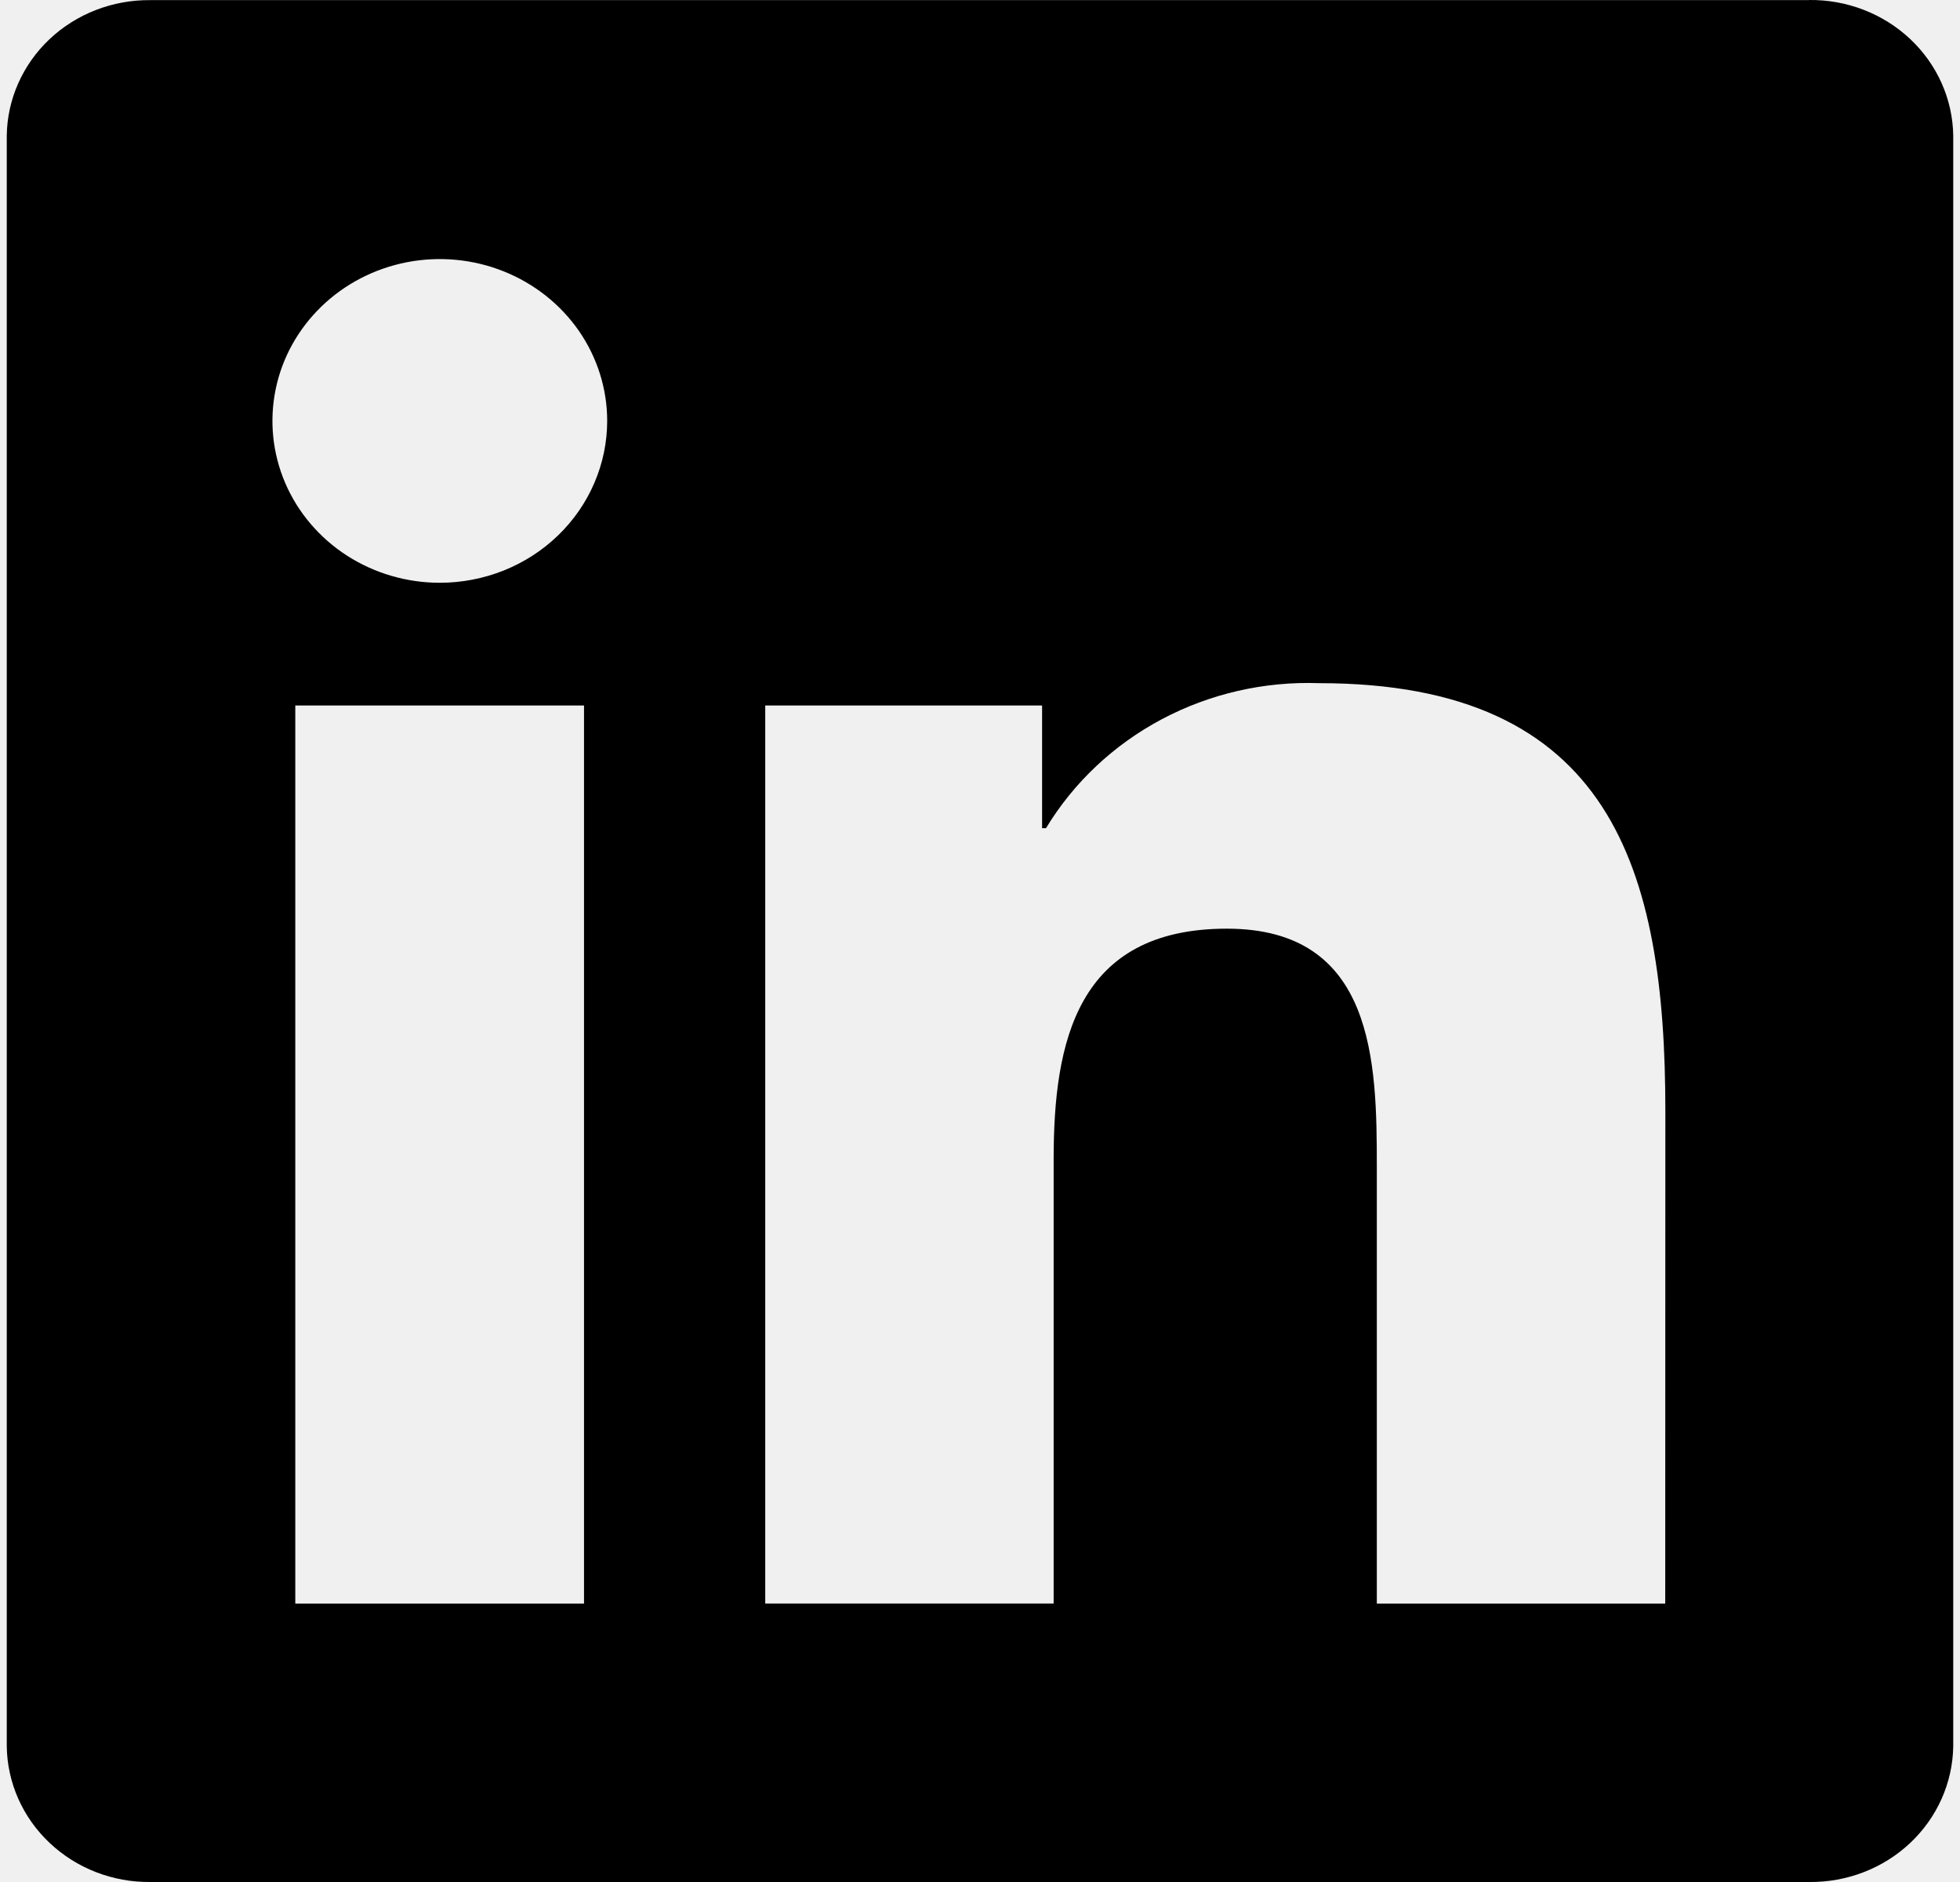
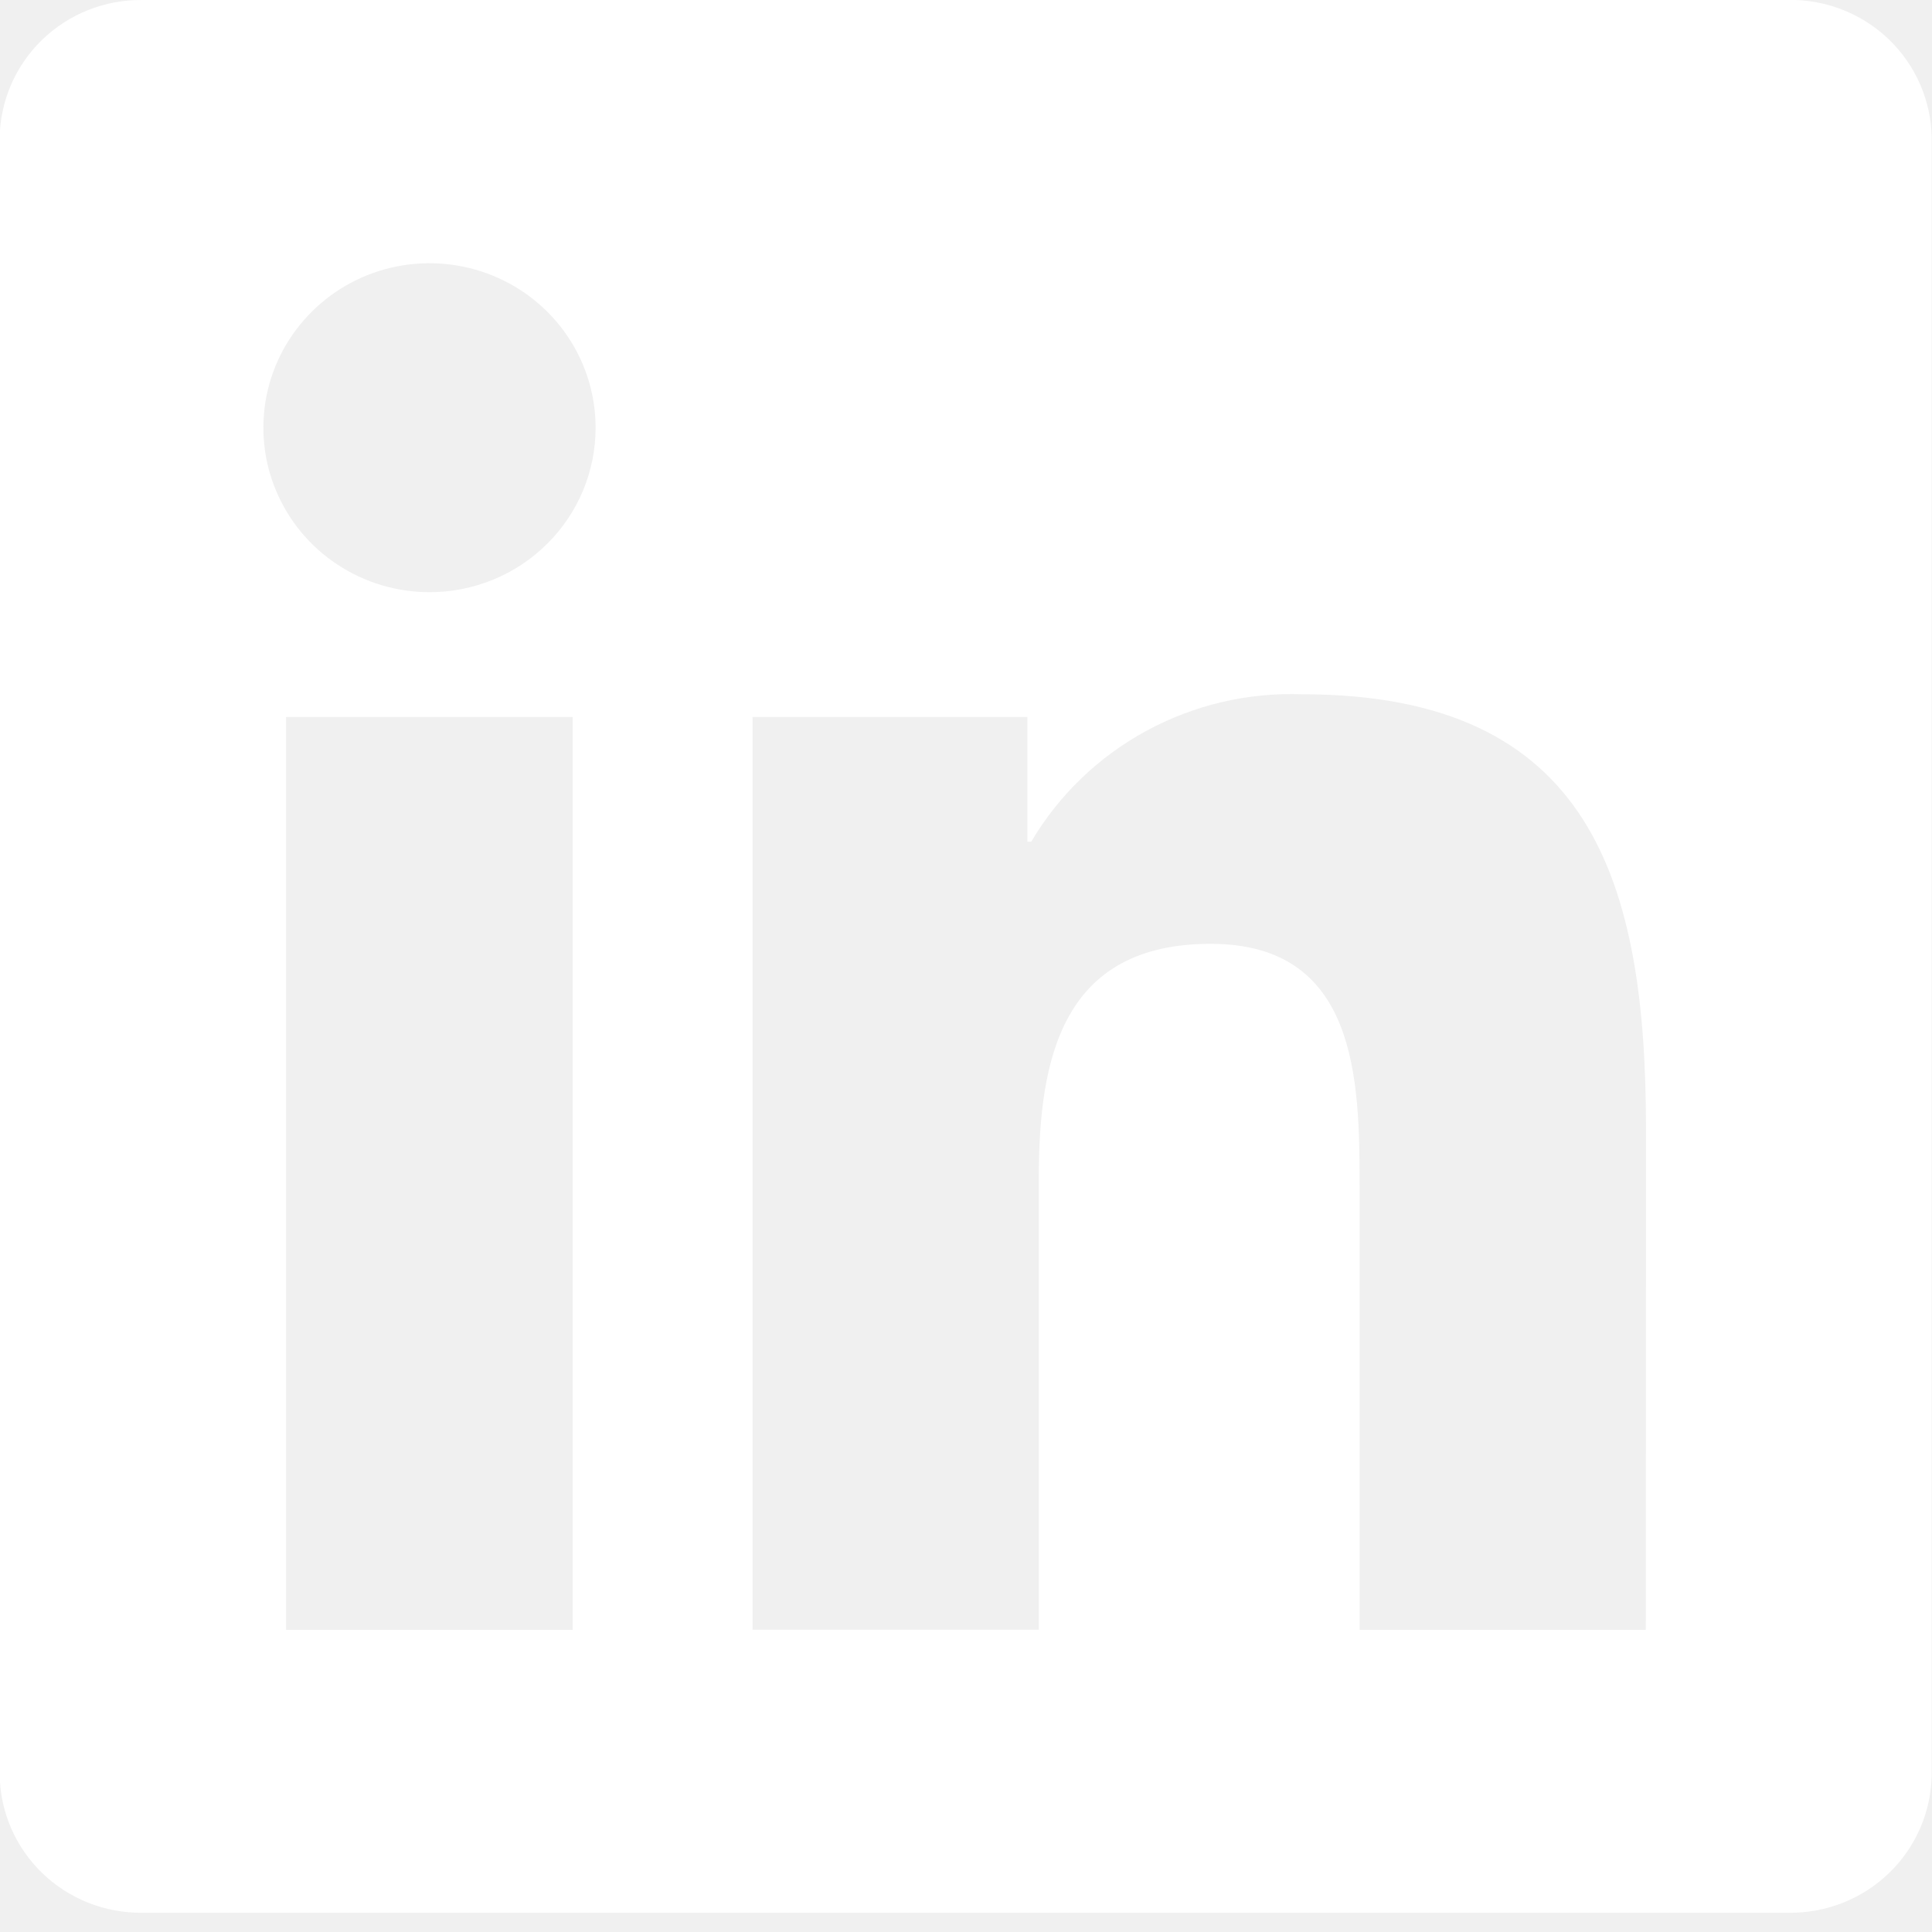
- <svg xmlns="http://www.w3.org/2000/svg" width="25" height="24" viewBox="0 0 30 29" fill="none">
-   <path d="M25.561 24.71H21.116V17.981C21.116 16.376 21.087 14.31 18.805 14.31C16.489 14.31 16.135 16.059 16.135 17.864V24.709H11.69V10.871H15.957V12.762H16.017C16.444 12.056 17.061 11.476 17.803 11.082C18.544 10.689 19.382 10.497 20.227 10.527C24.733 10.527 25.563 13.392 25.563 17.119L25.561 24.71ZM6.675 8.98C6.164 8.98 5.666 8.834 5.241 8.56C4.817 8.286 4.486 7.896 4.291 7.441C4.096 6.985 4.045 6.484 4.144 6C4.243 5.516 4.489 5.072 4.85 4.723C5.21 4.374 5.67 4.137 6.17 4.04C6.671 3.944 7.189 3.993 7.661 4.182C8.132 4.371 8.535 4.69 8.819 5.1C9.102 5.51 9.254 5.992 9.254 6.486C9.254 6.813 9.187 7.137 9.057 7.44C8.928 7.742 8.738 8.017 8.498 8.249C8.259 8.481 7.975 8.664 7.662 8.79C7.349 8.915 7.013 8.98 6.675 8.98ZM8.897 24.71H4.447V10.871H8.897V24.71ZM27.777 0.002H2.214C1.634 -0.004 1.074 0.212 0.659 0.604C0.244 0.996 0.007 1.531 0 2.092V26.907C0.007 27.468 0.244 28.004 0.659 28.396C1.074 28.789 1.633 29.006 2.214 29H27.777C28.359 29.007 28.92 28.791 29.337 28.398C29.753 28.006 29.992 27.47 30 26.907V2.091C29.992 1.529 29.753 0.993 29.336 0.601C28.919 0.209 28.359 -0.007 27.777 0" fill="black" />
+ <svg xmlns="http://www.w3.org/2000/svg" width="25" height="25" viewBox="0 0 25 25" fill="none">
+   <path d="M21.297 21.09H17.593V15.346C17.593 13.976 17.568 12.213 15.666 12.213C13.737 12.213 13.442 13.705 13.442 15.246V21.089H9.738V9.278H13.294V10.892H13.344C13.7 10.289 14.214 9.794 14.832 9.458C15.45 9.122 16.148 8.958 16.852 8.984C20.607 8.984 21.299 11.429 21.299 14.61L21.297 21.09ZM5.558 7.663C5.133 7.663 4.717 7.538 4.364 7.304C4.01 7.071 3.735 6.738 3.572 6.349C3.409 5.961 3.367 5.533 3.449 5.12C3.532 4.707 3.737 4.328 4.038 4.03C4.338 3.732 4.721 3.529 5.138 3.447C5.555 3.365 5.987 3.407 6.38 3.568C6.773 3.729 7.109 4.002 7.345 4.352C7.581 4.702 7.707 5.113 7.707 5.534C7.707 5.814 7.652 6.09 7.544 6.349C7.436 6.607 7.278 6.842 7.078 7.039C6.879 7.237 6.642 7.394 6.381 7.501C6.12 7.608 5.84 7.663 5.558 7.663ZM7.41 21.09H3.702V9.278H7.41V21.09ZM23.144 8.42853e-05H1.841C1.357 -0.005 0.891 0.18 0.546 0.514C0.2 0.849 0.002 1.306 -0.004 1.784V22.965C0.002 23.444 0.199 23.901 0.545 24.236C0.891 24.571 1.357 24.756 1.841 24.751H23.144C23.629 24.757 24.096 24.573 24.443 24.238C24.791 23.903 24.989 23.445 24.996 22.965V1.783C24.989 1.303 24.79 0.846 24.443 0.511C24.096 0.177 23.628 -0.008 23.144 -0.001" fill="white" />
</svg>
